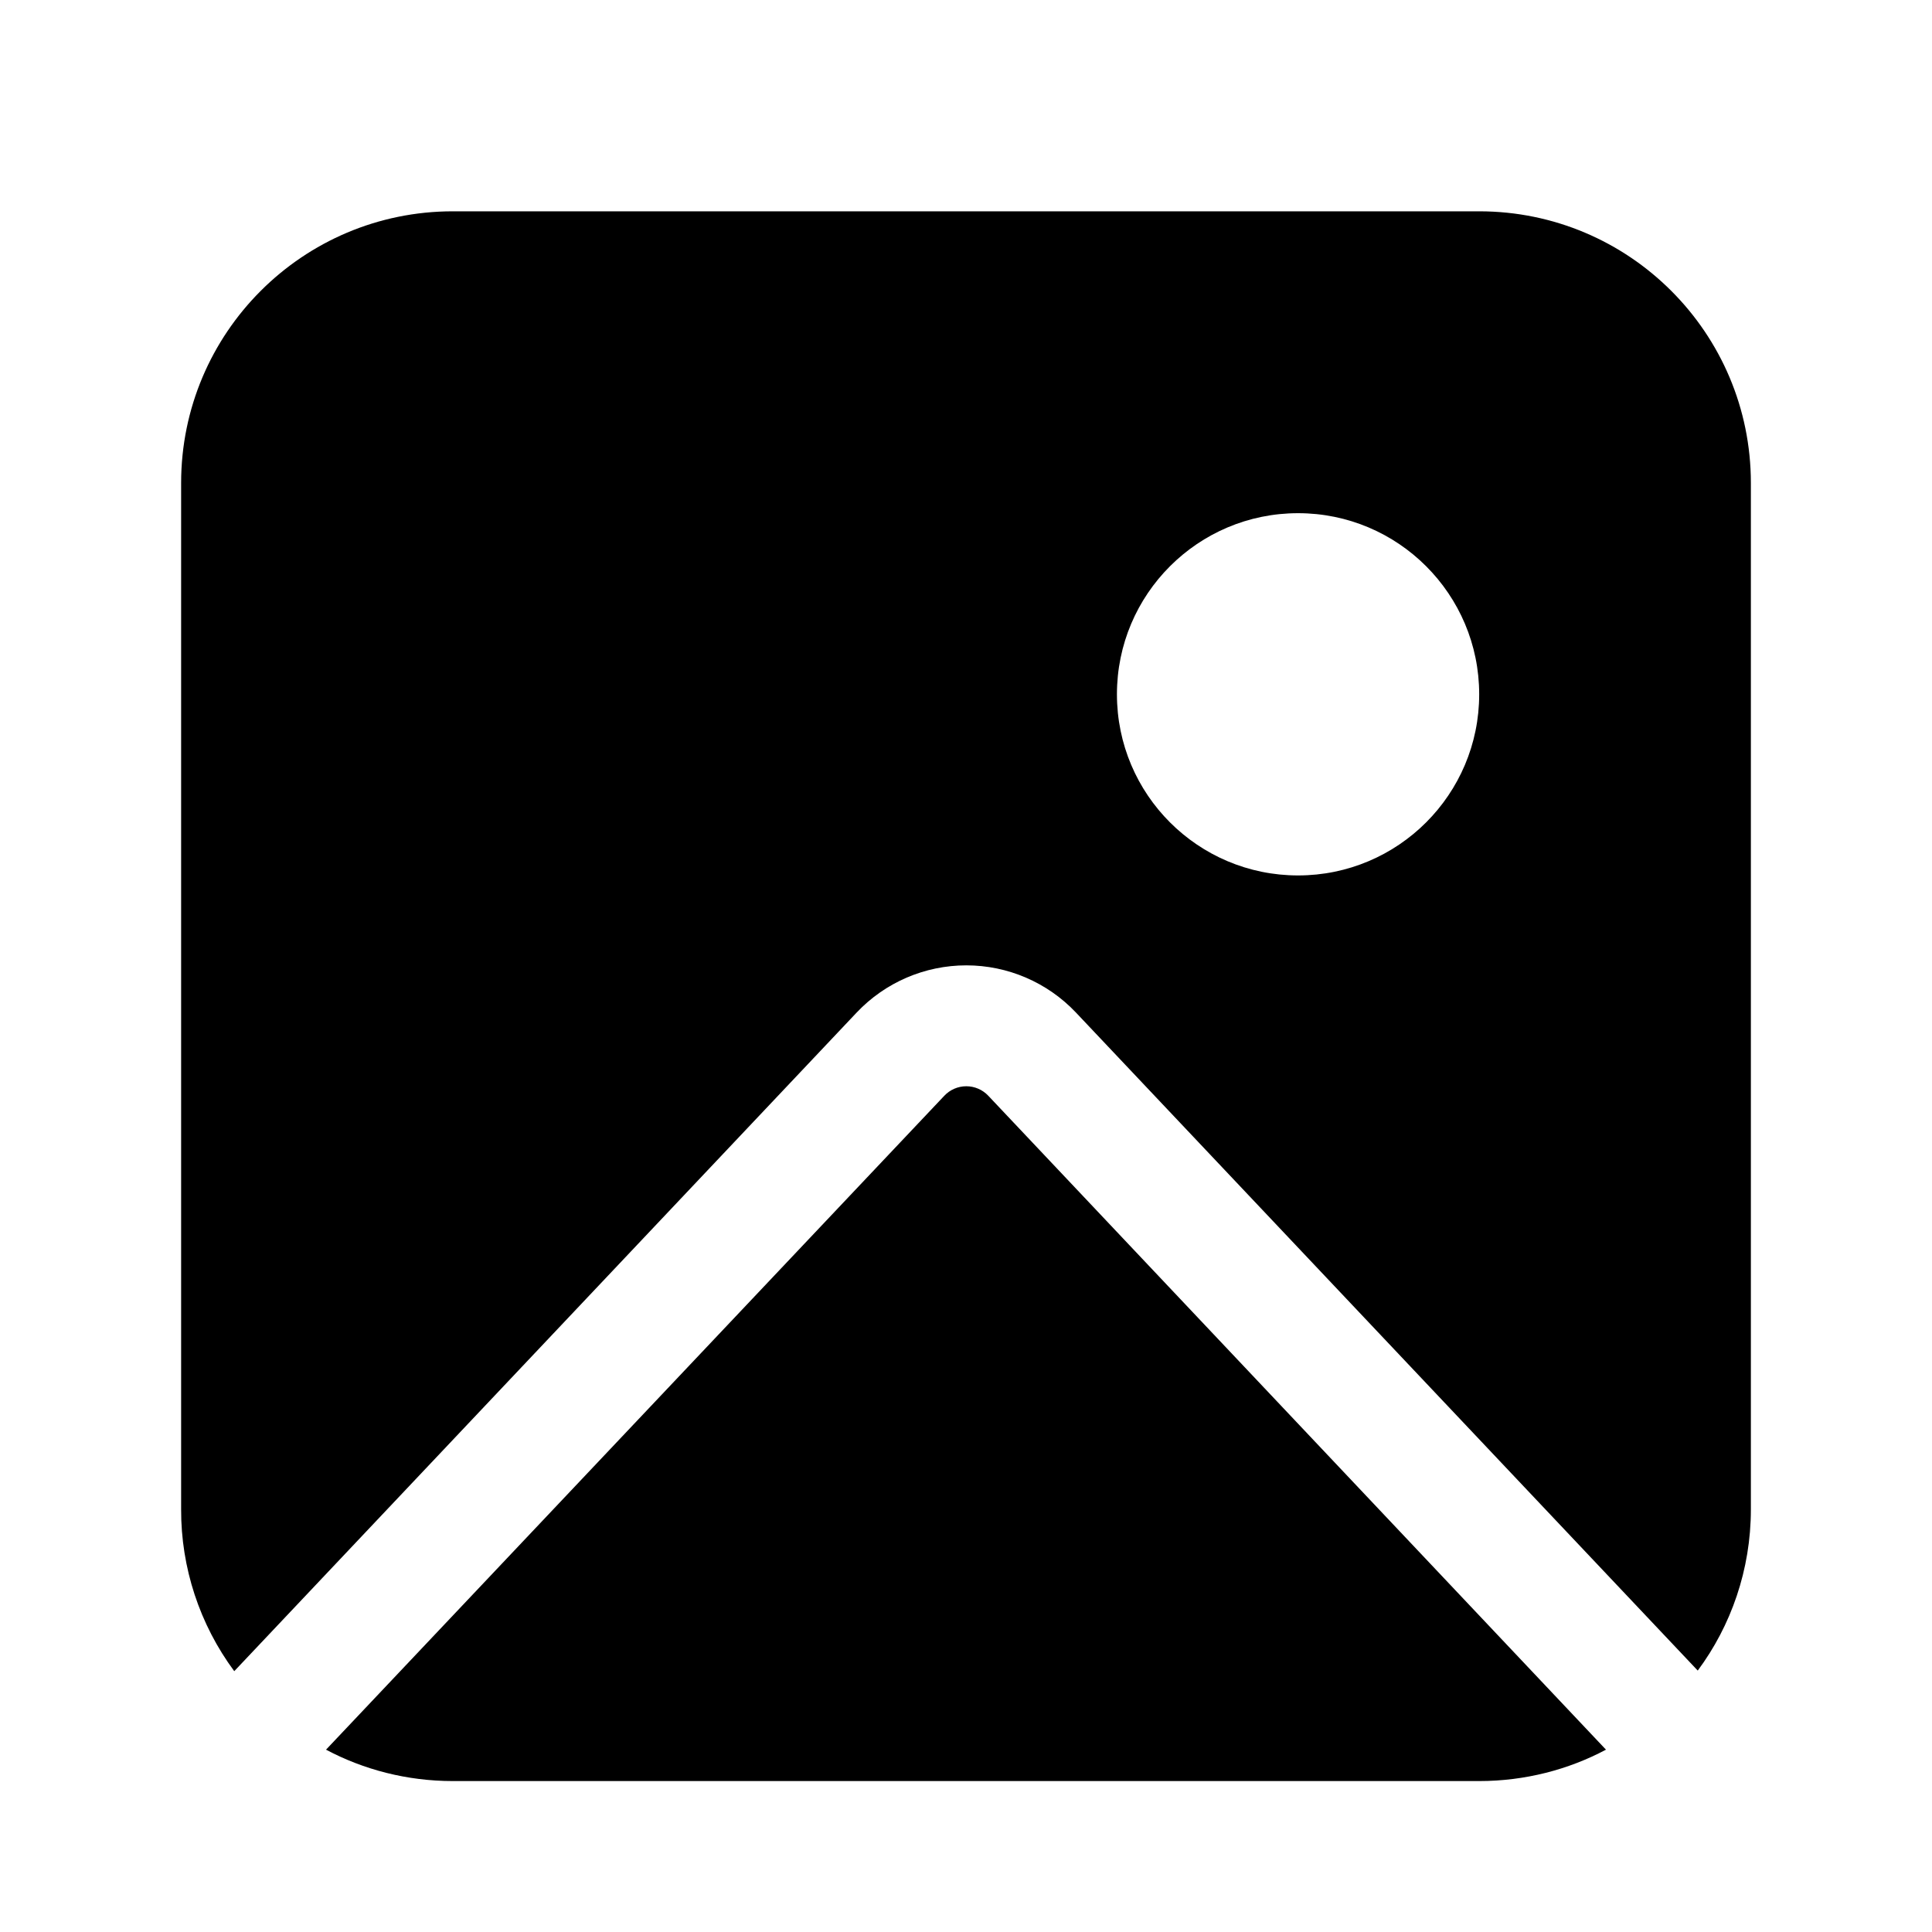
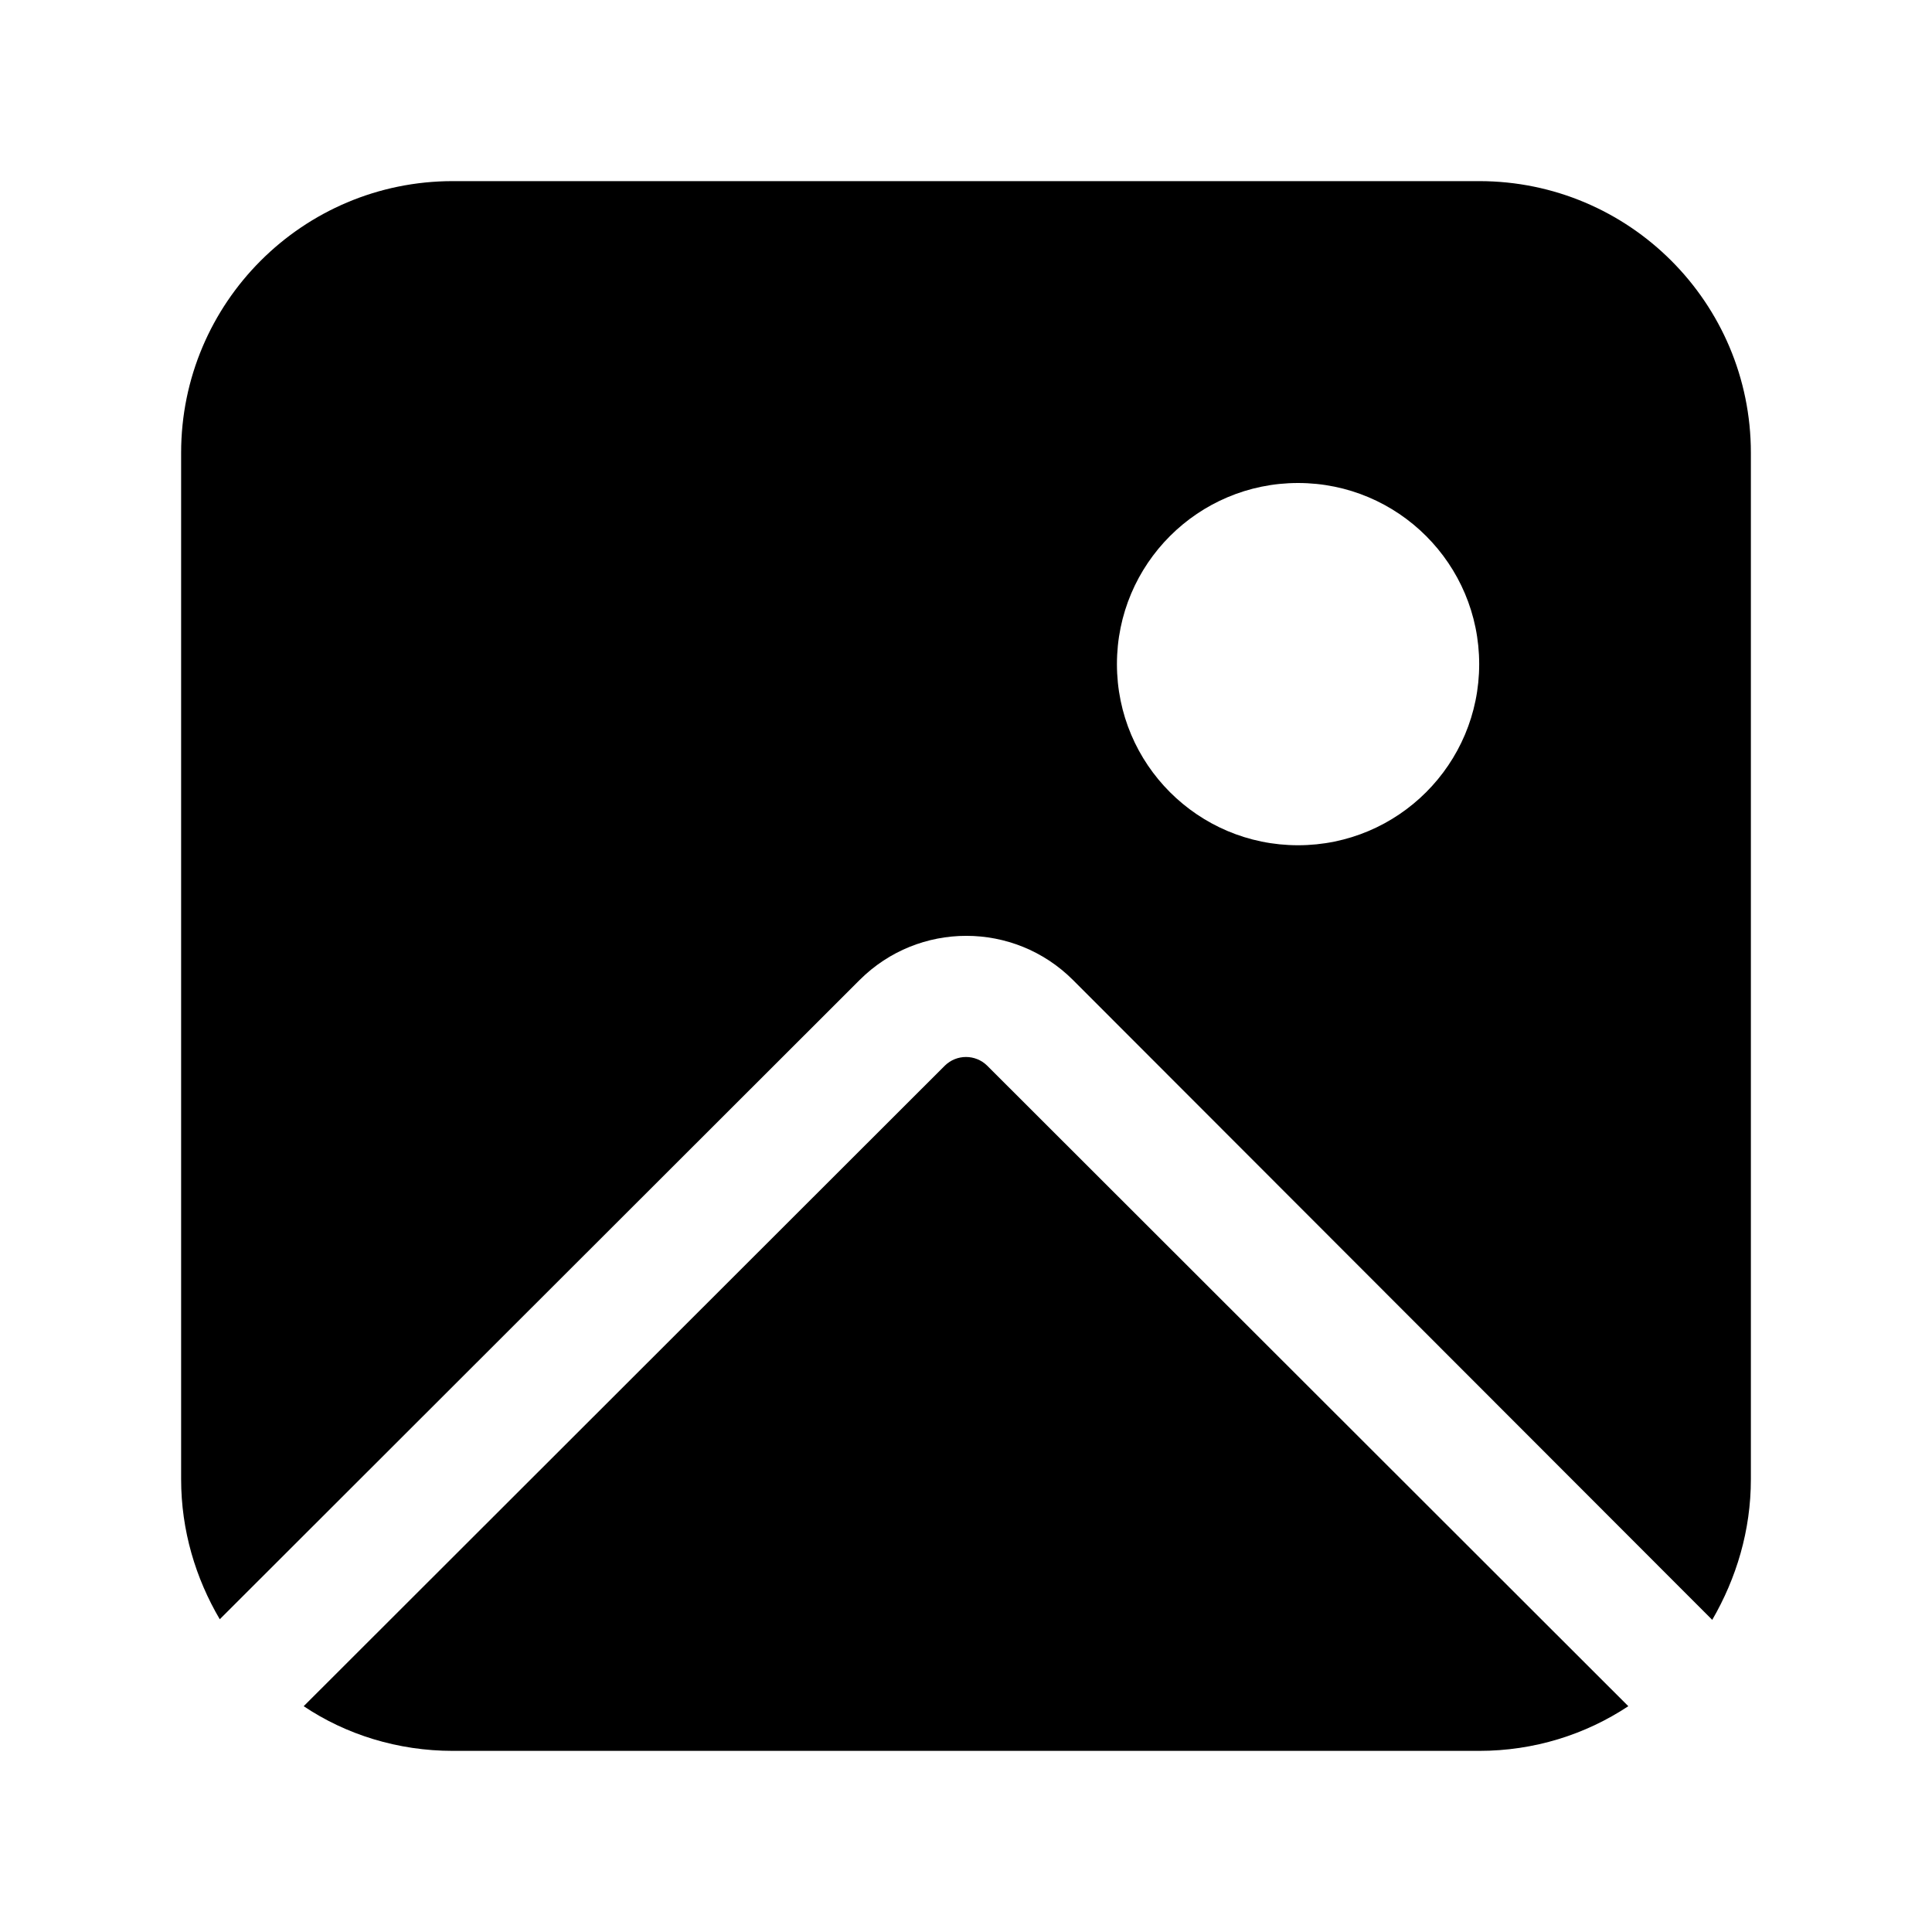
<svg xmlns="http://www.w3.org/2000/svg" width="32" height="32" viewBox="0 0 32 32">
-   <path d="M3 8a4.5 4.5 0 0 1 4.5-4.5h17A4.5 4.5 0 0 1 29 8v17c0 1-.33 1.93-.88 2.67l-10.3-10.9a2.5 2.5 0 0 0-3.63 0L3.88 27.68A4.48 4.48 0 0 1 3 25V8Zm2.4 20.98c.62.33 1.34.52 2.1.52h17c.76 0 1.48-.19 2.1-.52L16.37 18.15a.5.5 0 0 0-.73 0L5.4 28.98ZM24.5 11.5a3 3 0 1 0-6 0 3 3 0 0 0 6 0Z" />
+   <path d="M7.5 3A4.5 4.5 0 0 0 3 7.5v17c0 .85.24 1.64.64 2.32l10.6-10.59a2.5 2.5 0 0 1 3.53 0l10.59 10.6c.4-.69.64-1.48.64-2.33v-17A4.5 4.5 0 0 0 24.5 3h-17Zm17 8a3 3 0 1 1-6 0 3 3 0 0 1 6 0Zm2.47 17.26L16.35 17.65a.5.5 0 0 0-.7 0L5.03 28.26c.7.47 1.56.74 2.47.74h17c.91 0 1.76-.27 2.47-.74Z" />
</svg>
